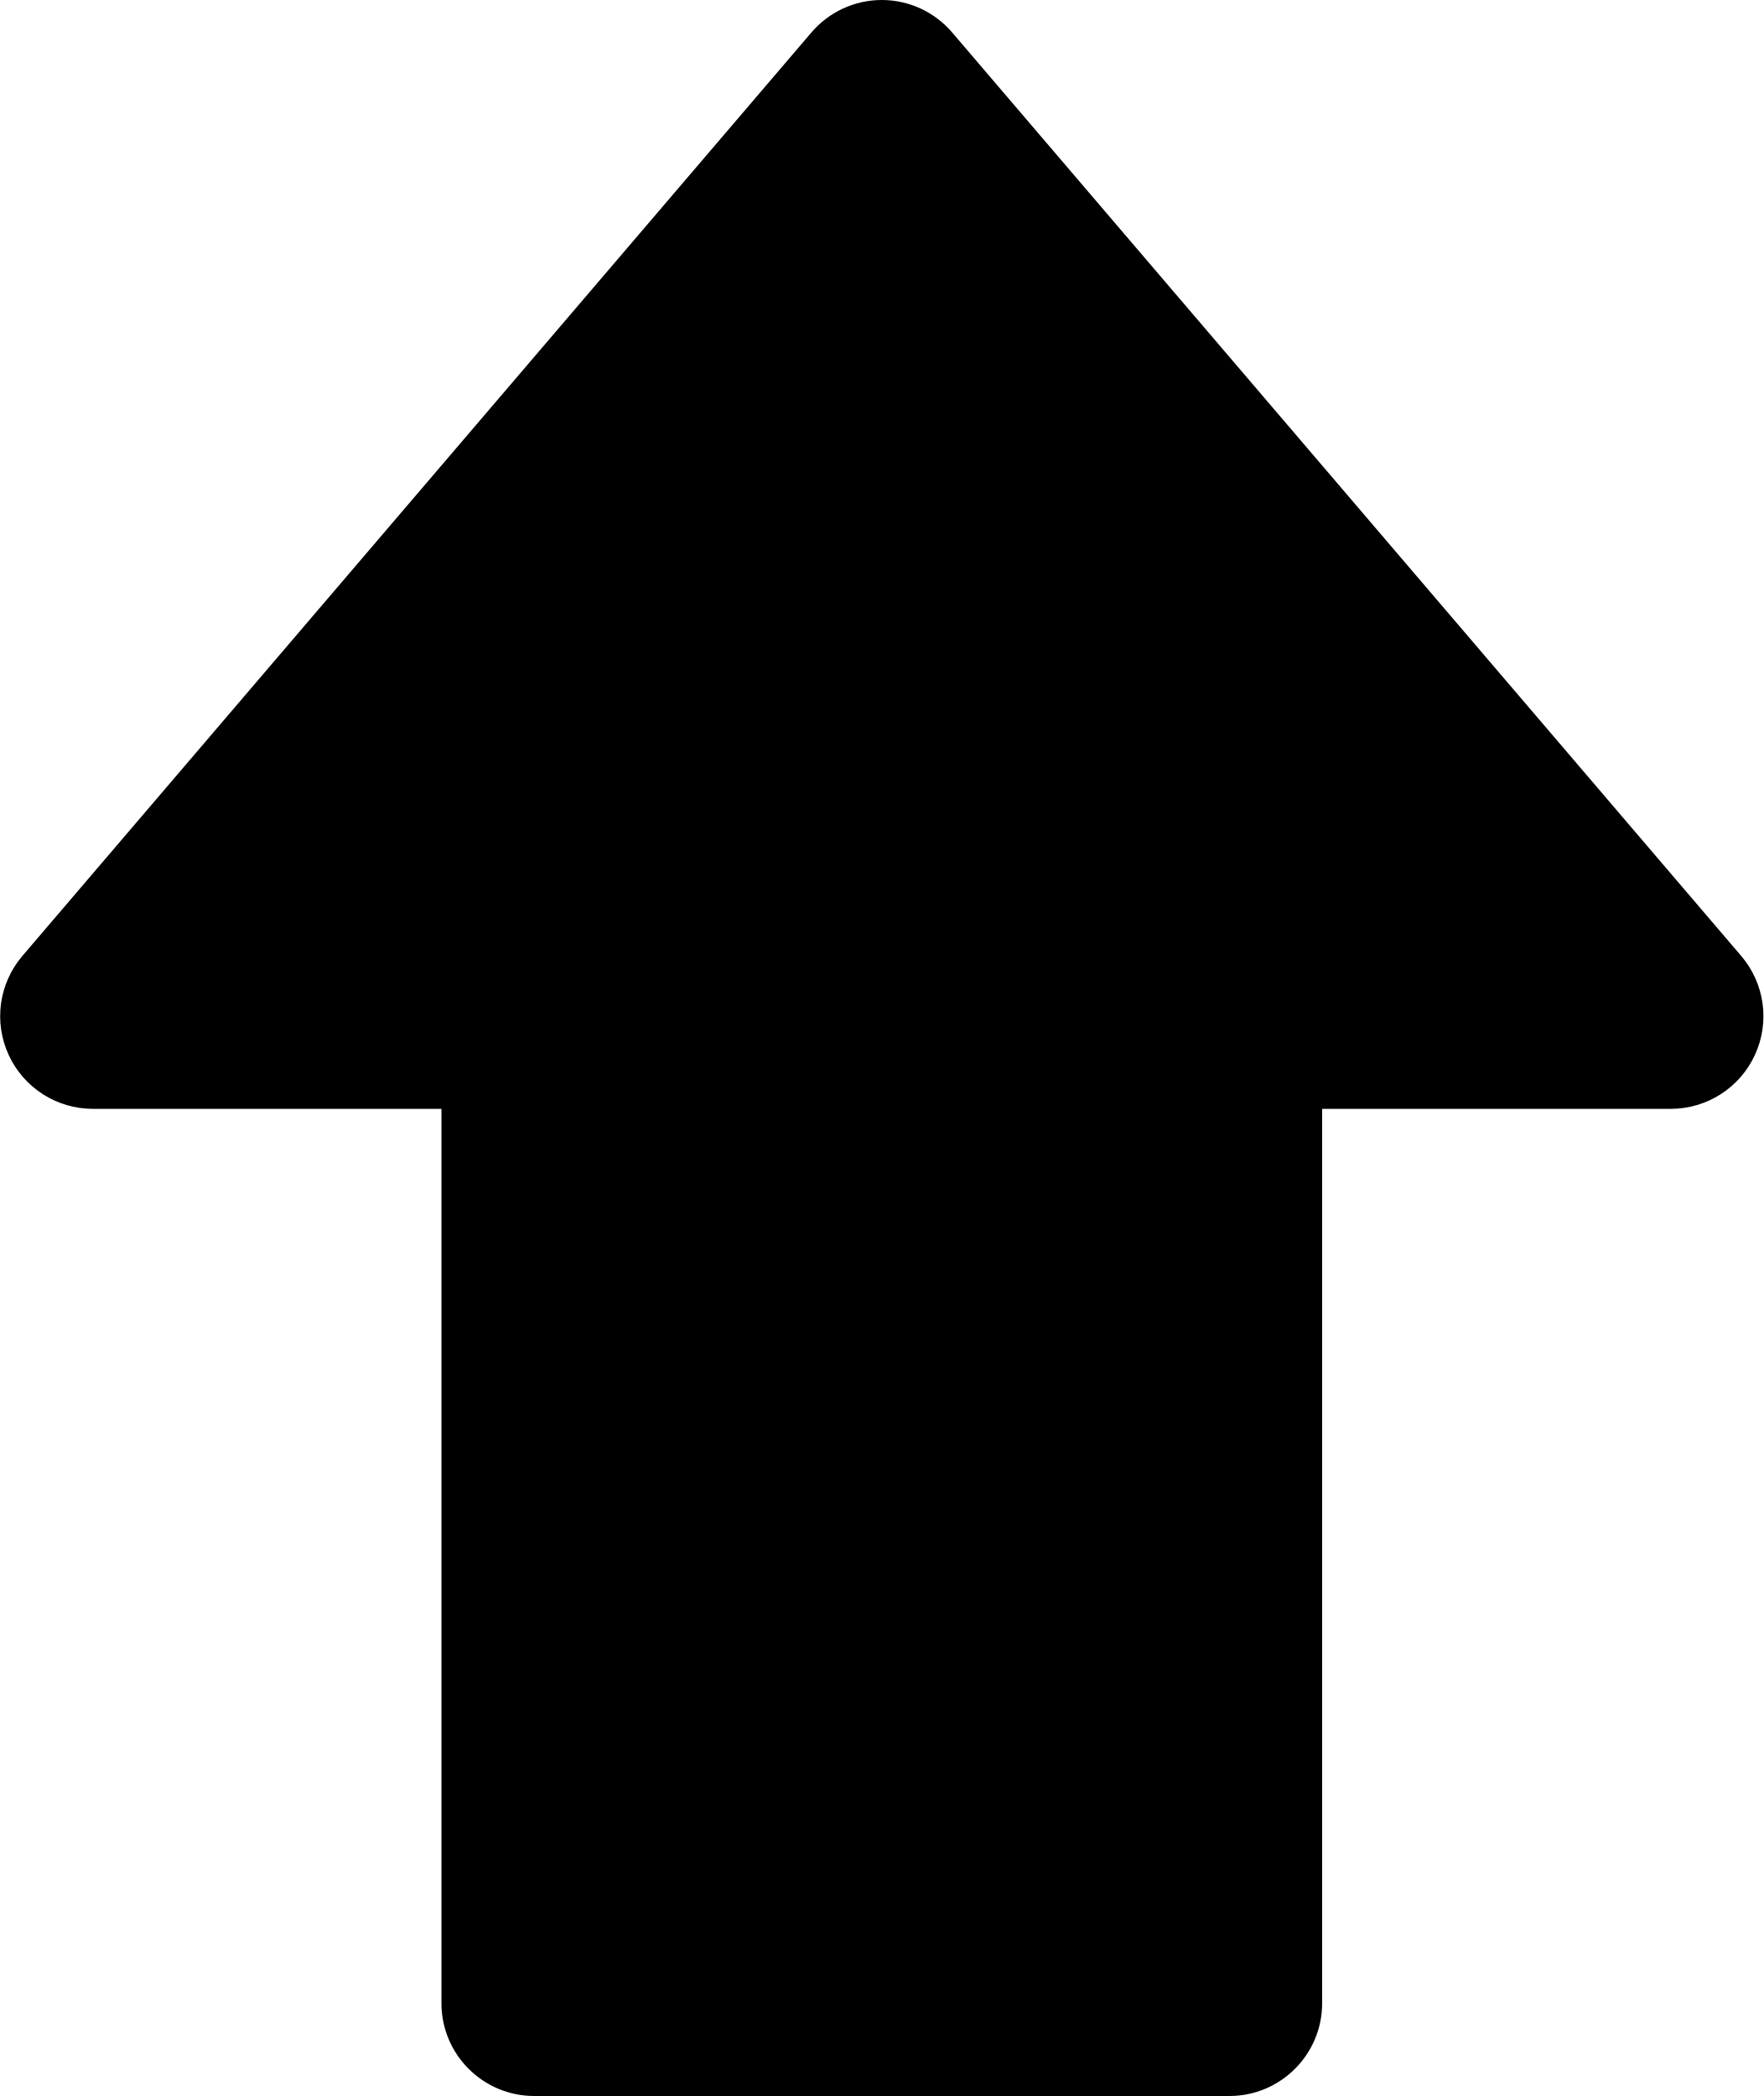
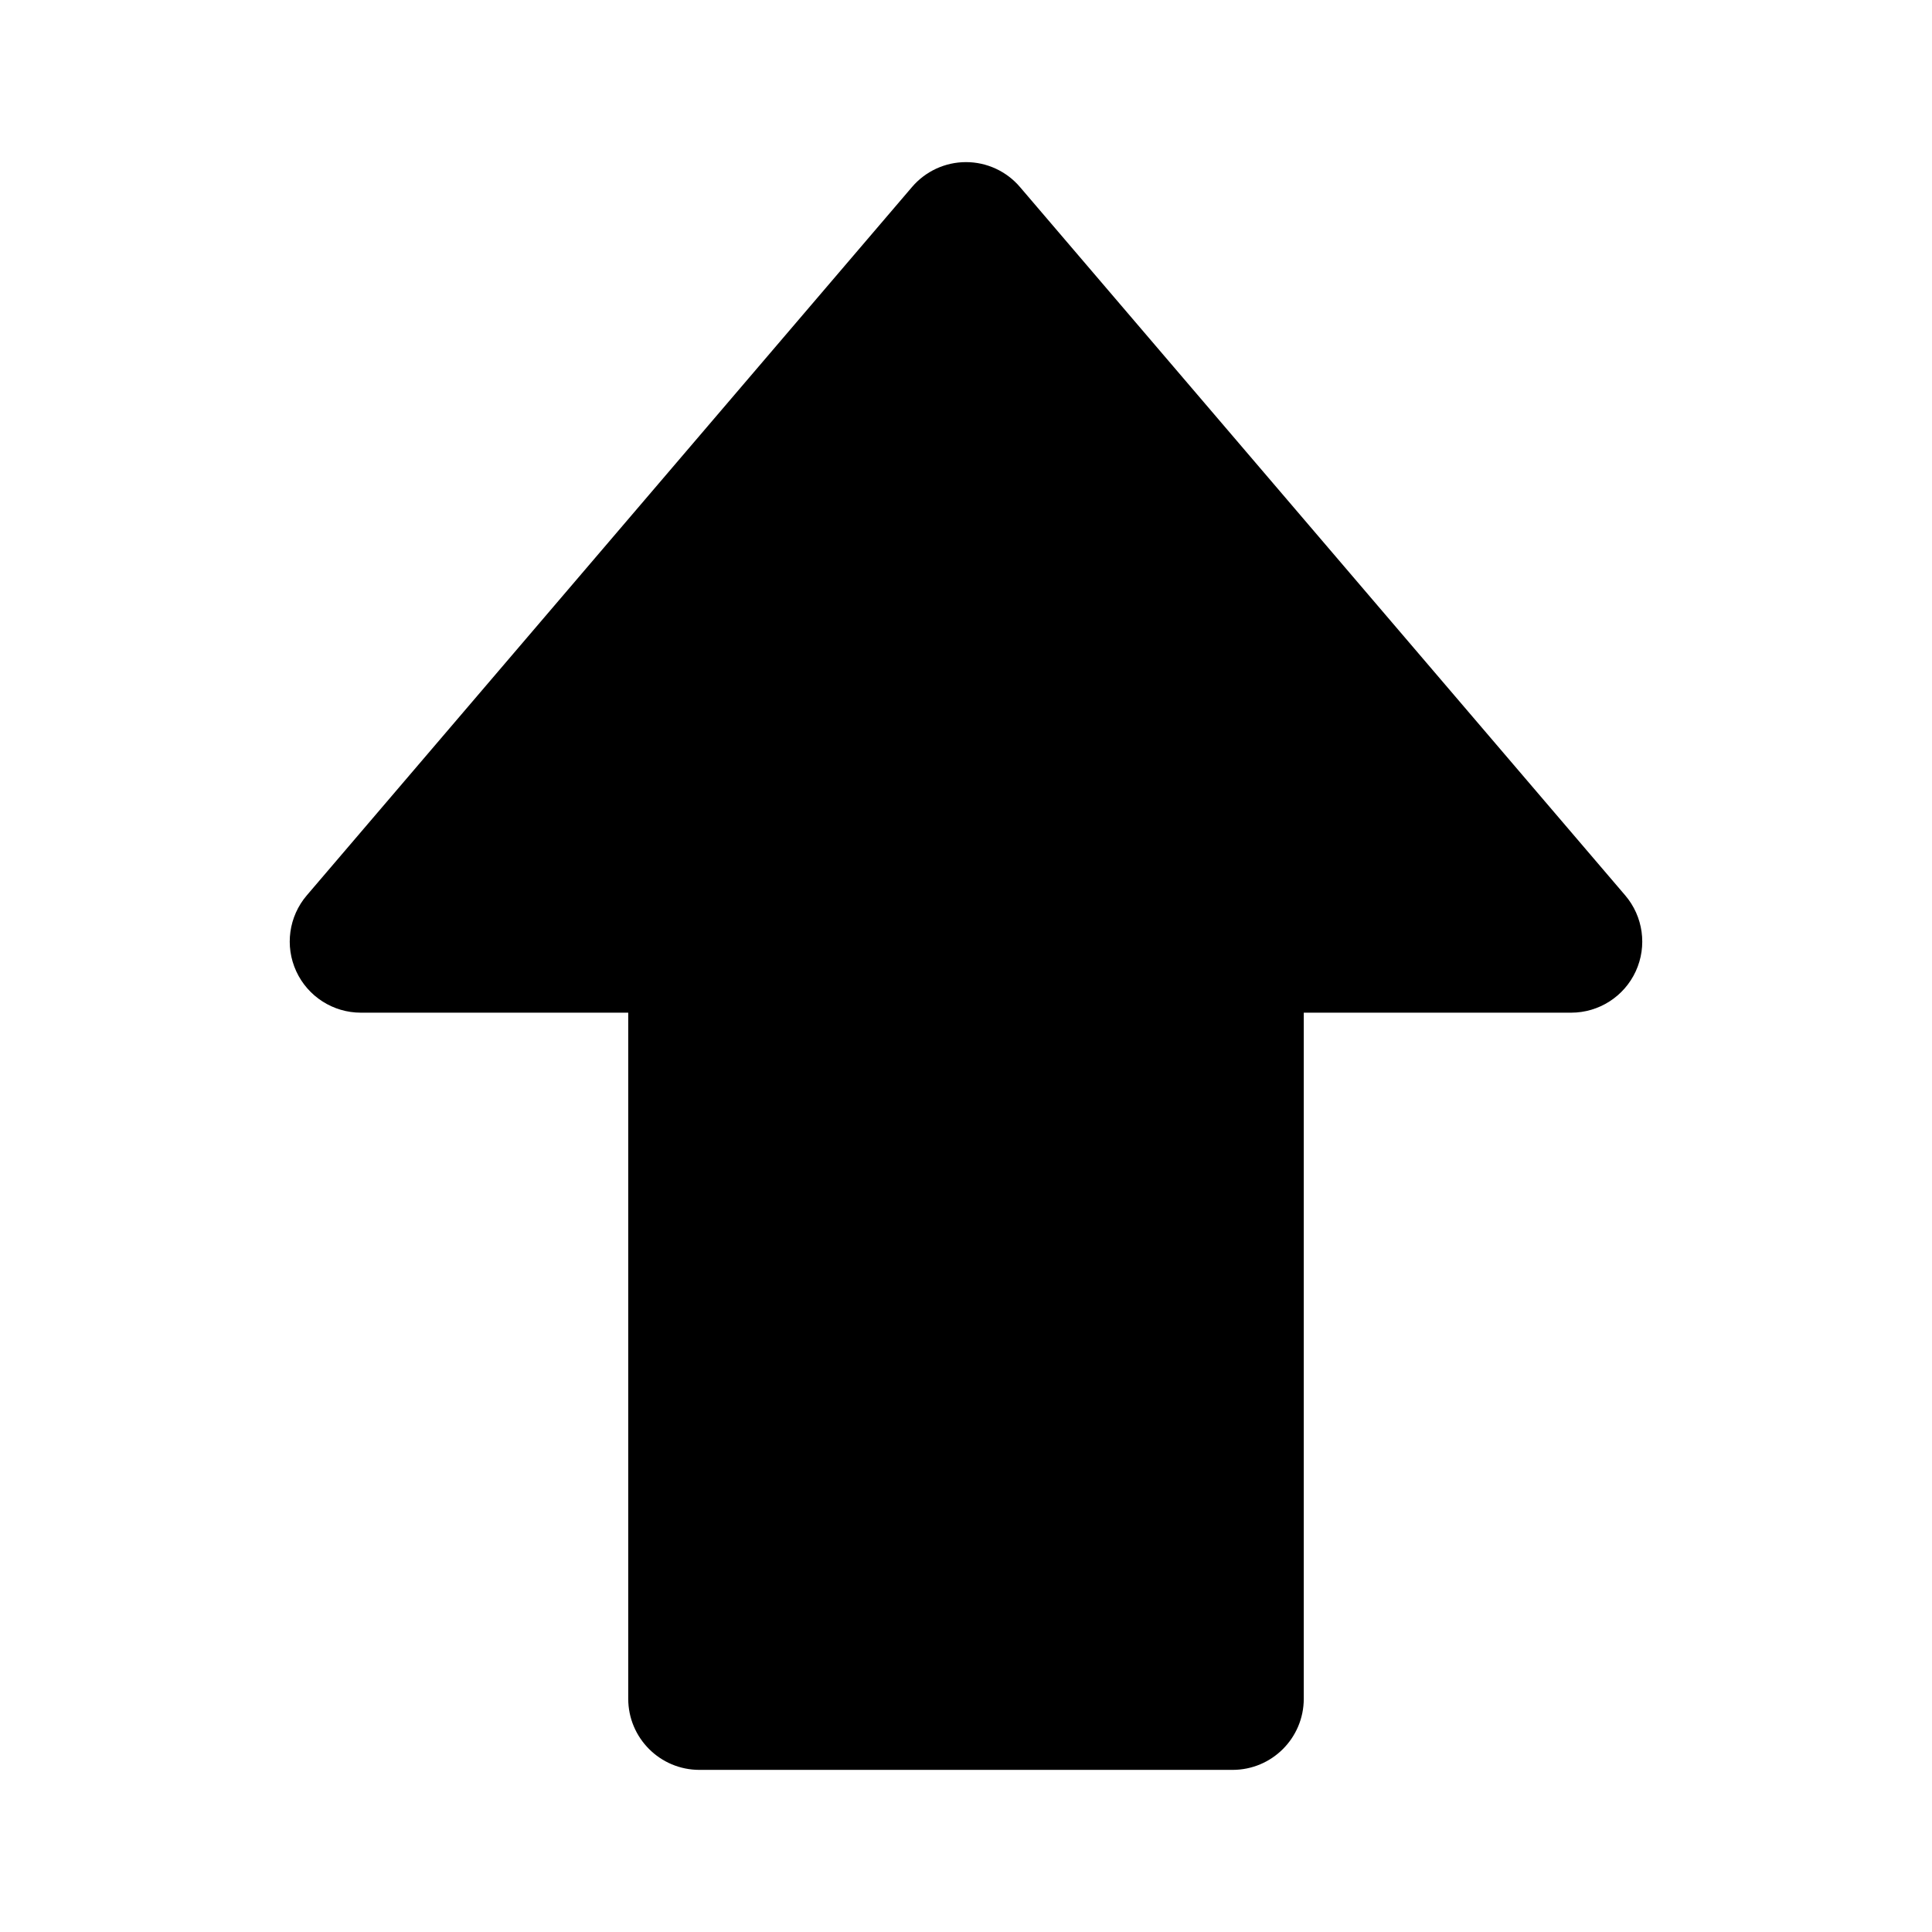
- <svg xmlns="http://www.w3.org/2000/svg" id="Ebene_1" data-name="Ebene 1" viewBox="0 0 140.039 166.435">
-   <path d="M162.644,104.832H134.966v71.024a7.367,7.367,0,0,1-7.361,7.361H72.395a7.367,7.367,0,0,1-7.361-7.361v-71.024H37.356A7.361,7.361,0,0,1,31.761,92.686L94.405,19.368a7.345,7.345,0,0,1,11.189,0L168.239,92.686A7.361,7.361,0,0,1,162.644,104.832Z" transform="translate(-29.98051 -16.78238)" />
+ <svg xmlns="http://www.w3.org/2000/svg" id="Ebene_1" data-name="Ebene 1" viewBox="0 0 200 200">
+   <path d="M162.644,104.832H134.966v71.024a7.367,7.367,0,0,1-7.361,7.361H72.395a7.367,7.367,0,0,1-7.361-7.361v-71.024H37.356A7.361,7.361,0,0,1,31.761,92.686L94.405,19.368a7.345,7.345,0,0,1,11.189,0L168.239,92.686A7.361,7.361,0,0,1,162.644,104.832Z" />
</svg>
